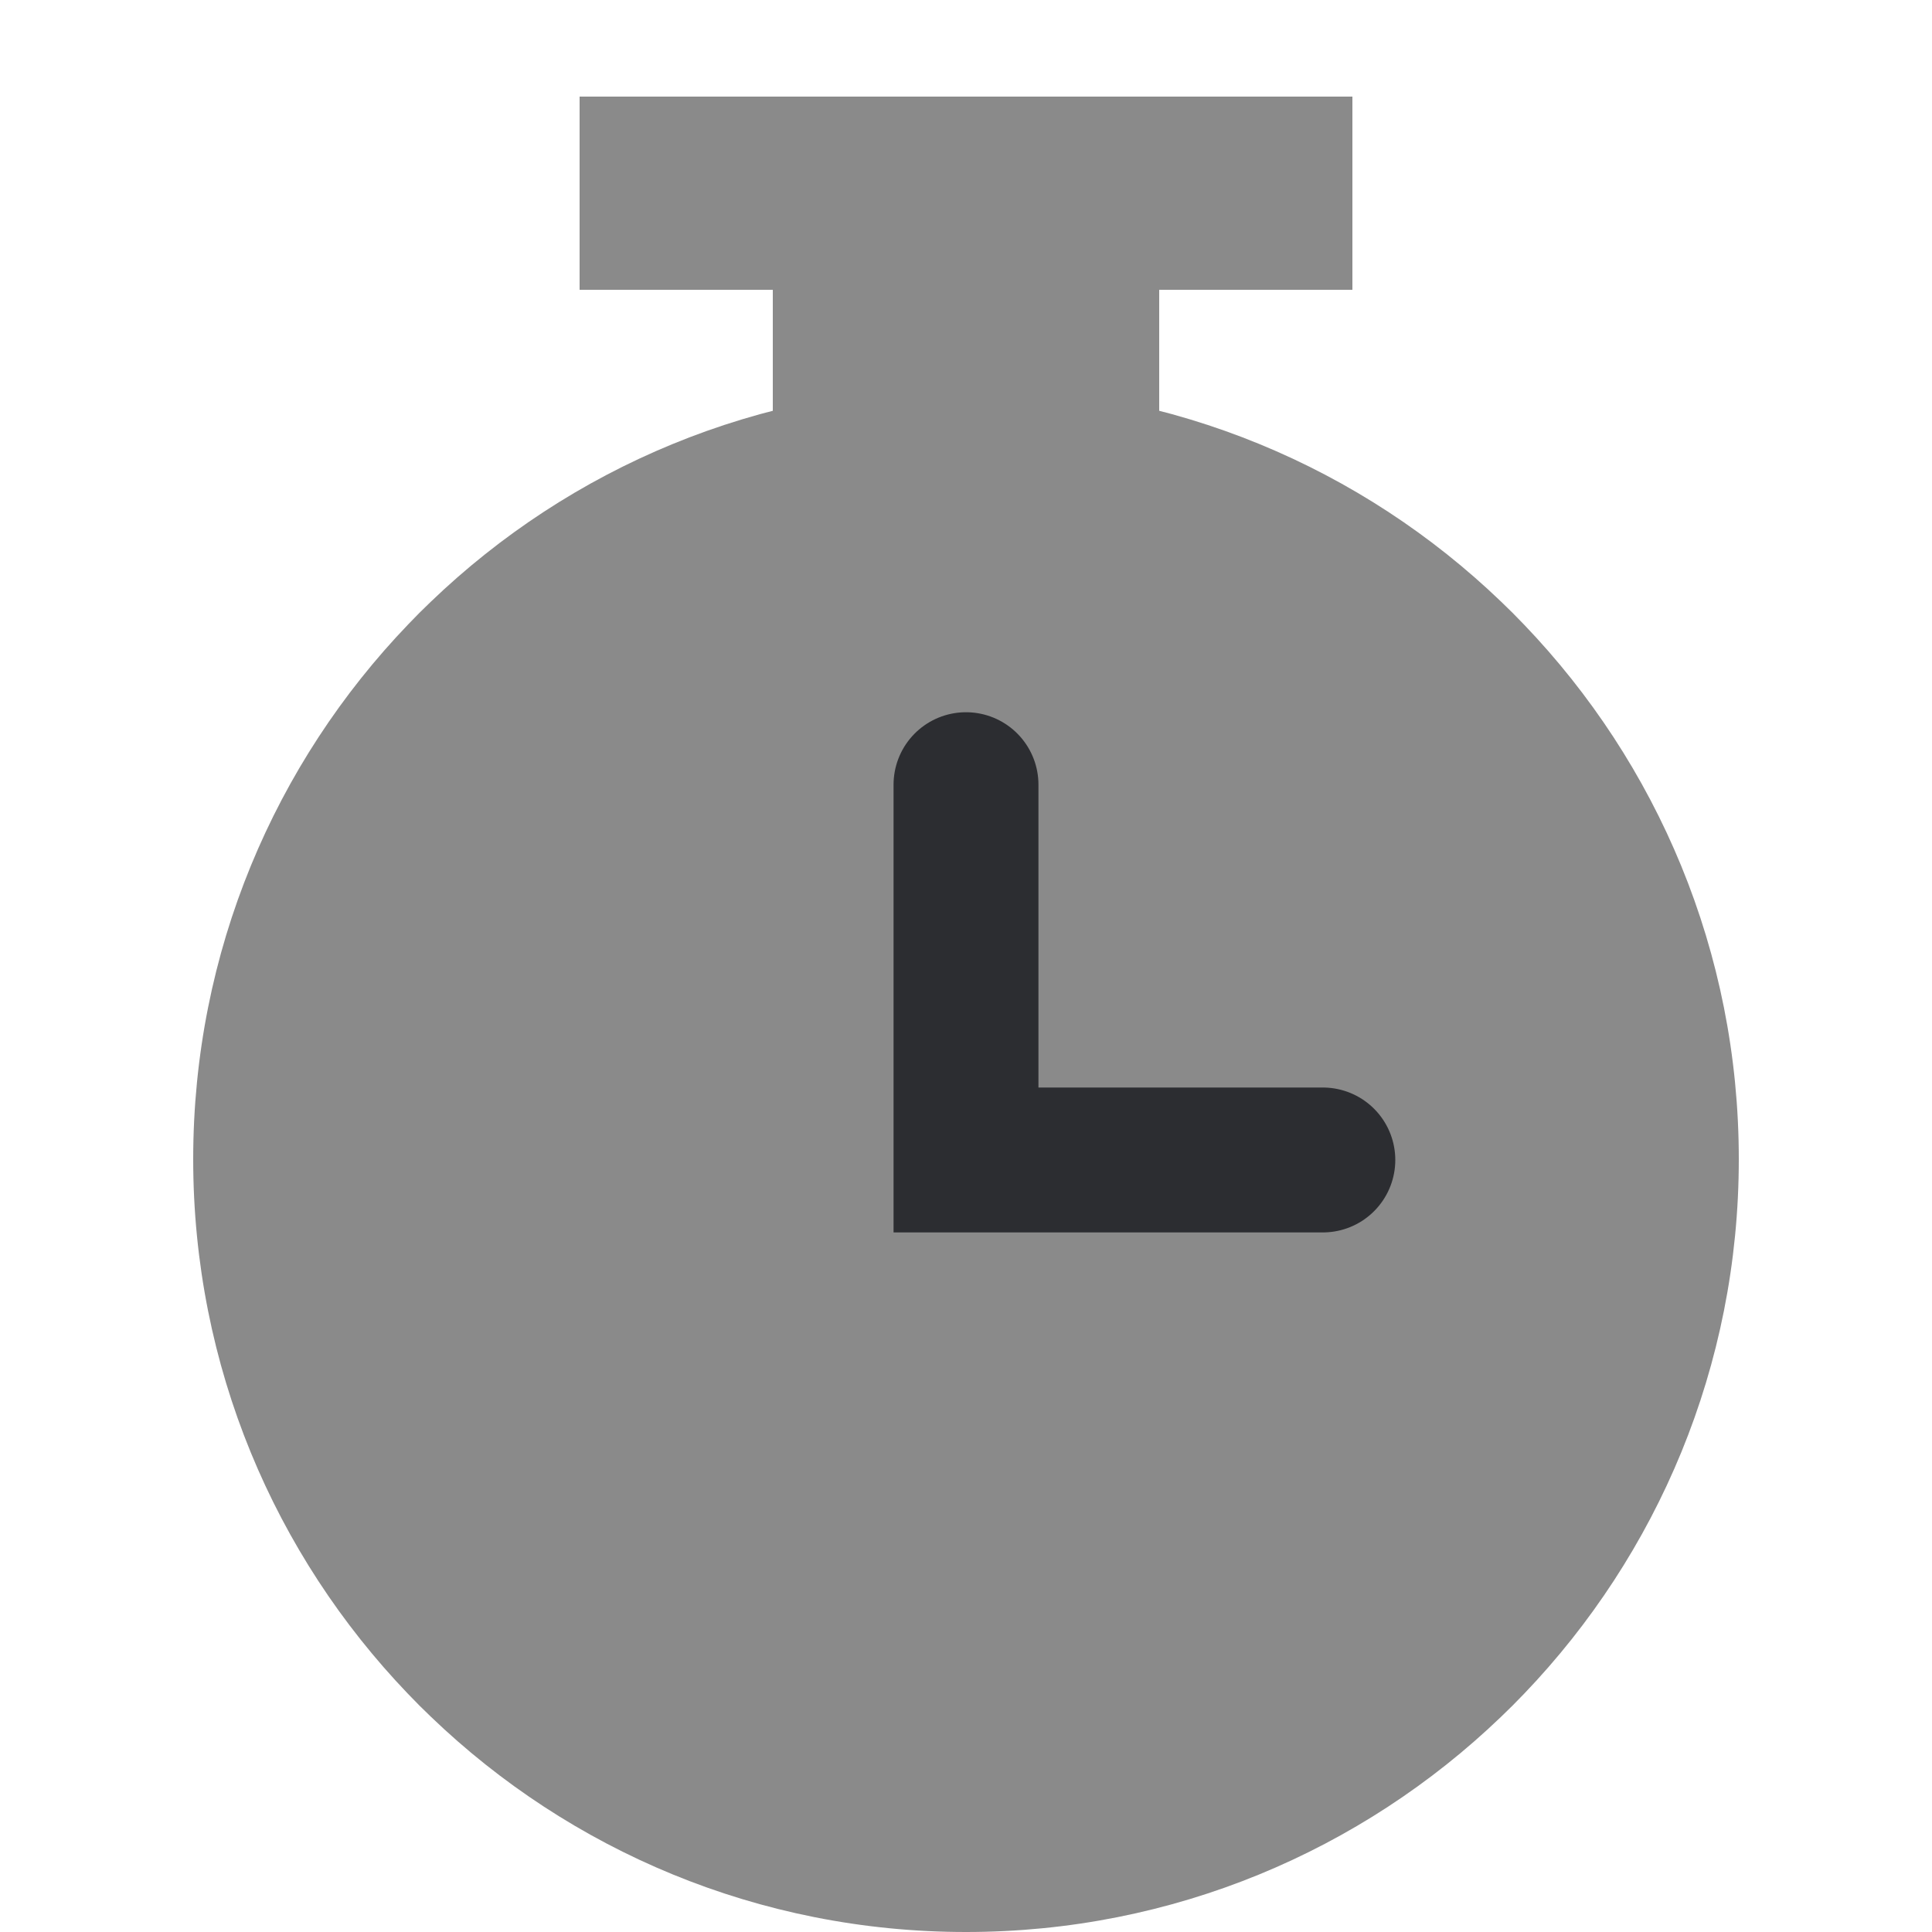
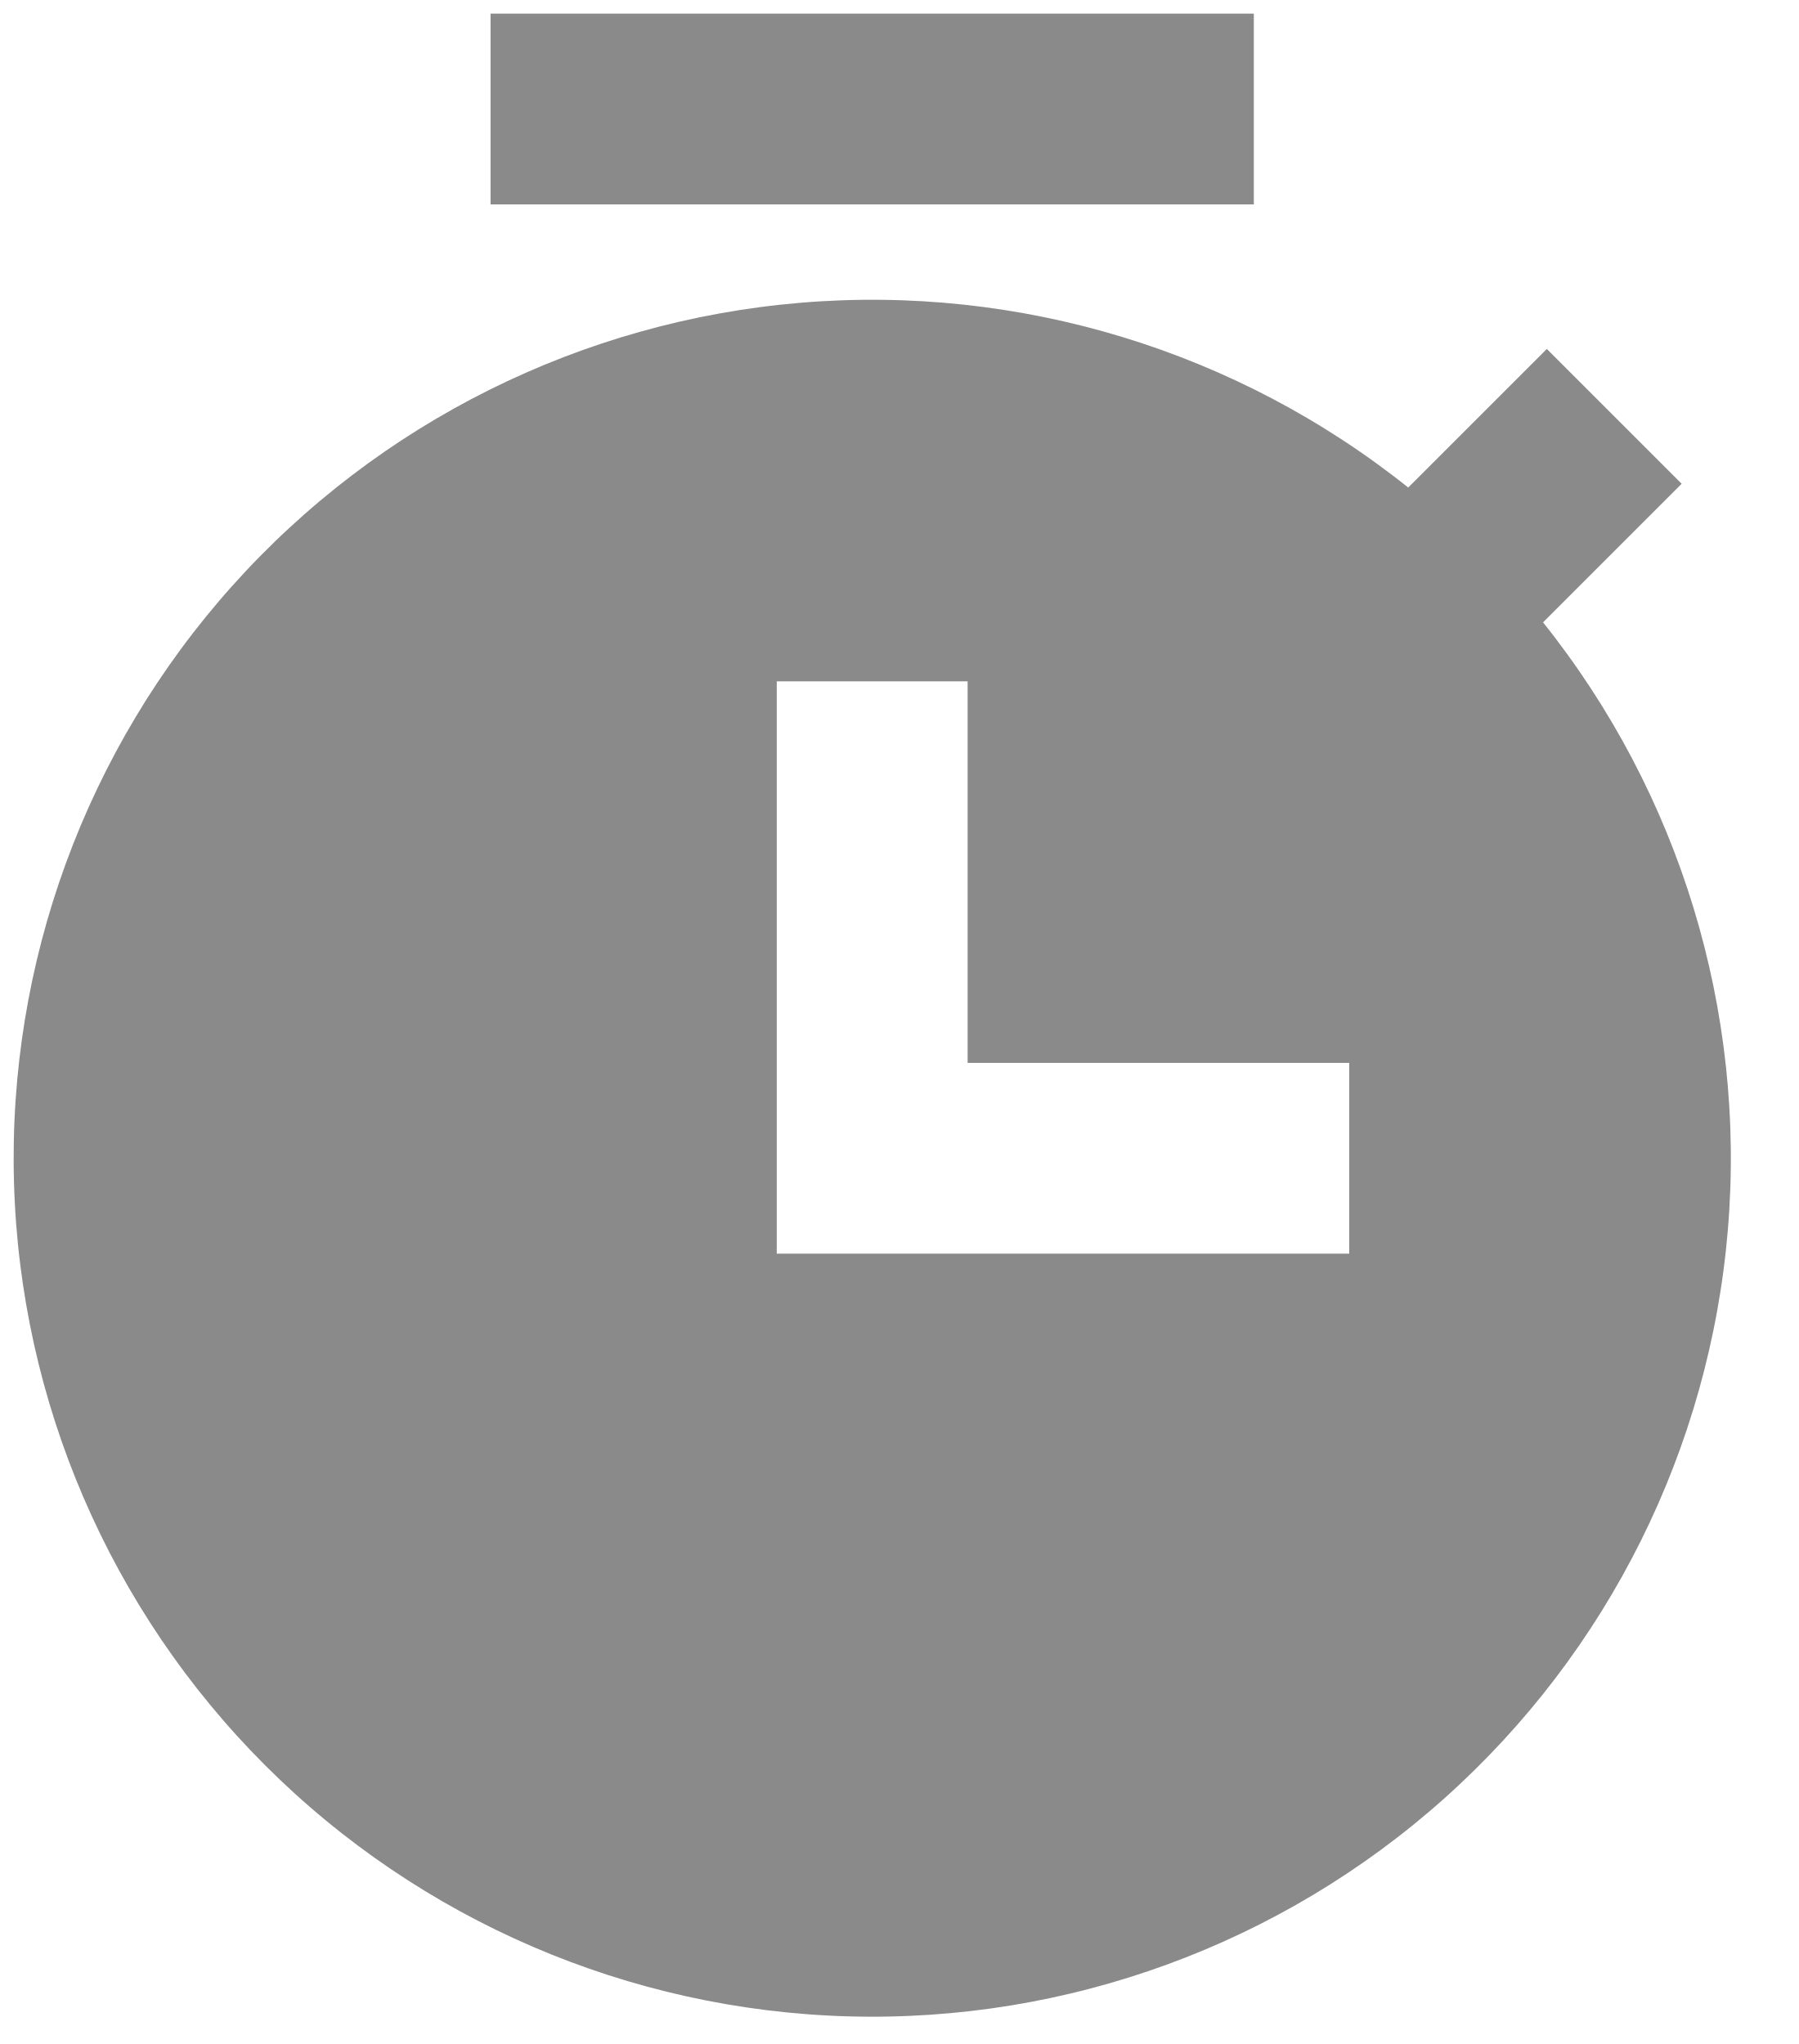
- <svg xmlns="http://www.w3.org/2000/svg" width="20" height="20" viewBox="0 0 20 20" fill="none">
-   <path fill-rule="evenodd" clip-rule="evenodd" d="M15.781 17.53C17.155 16.094 18 14.146 18 12C18 9.852 17.154 7.902 15.776 6.465C15.737 6.424 15.697 6.383 15.657 6.343C15.618 6.304 15.579 6.266 15.539 6.228C14.102 4.848 12.15 4 10 4C7.849 4 5.896 4.849 4.459 6.23C4.42 6.267 4.381 6.305 4.343 6.343C4.304 6.382 4.266 6.421 4.228 6.461C2.848 7.898 2 9.85 2 12C2 14.148 2.846 16.098 4.224 17.535C4.263 17.576 4.303 17.616 4.343 17.657C4.382 17.696 4.421 17.734 4.461 17.772C5.898 19.152 7.85 20 10 20C12.148 20 14.098 19.154 15.535 17.776C15.576 17.737 15.617 17.697 15.657 17.657C15.699 17.615 15.74 17.573 15.781 17.53Z" fill="#8A8A8A" />
-   <path d="M14 1H6V3H14V1Z" fill="#8A8A8A" />
-   <path d="M12 3H8V6H12V3Z" fill="#8A8A8A" />
-   <path d="M10 8.123V12.008H13.694" fill="#8A8A8A" />
-   <path d="M10 8.123V12.008H13.694" stroke="#2C2D31" stroke-width="1.5" stroke-miterlimit="10" stroke-linecap="round" />
+ <svg xmlns="http://www.w3.org/2000/svg" width="22" height="25" viewBox="0 0 22 25" fill="none">
+   <path d="M17.221 5.963L18.916 4.268L20.565 5.917L18.87 7.612C20.545 9.709 21.354 12.368 21.13 15.042C20.906 17.716 19.667 20.203 17.667 21.992C15.666 23.782 13.057 24.737 10.374 24.662C7.692 24.587 5.14 23.488 3.242 21.591C1.344 19.693 0.245 17.141 0.171 14.458C0.096 11.776 1.051 9.166 2.84 7.166C4.63 5.166 7.117 3.927 9.791 3.703C12.465 3.479 15.124 4.288 17.221 5.963ZM9.499 8.333V15.333H16.5V13H11.833V8.333H9.499ZM5.999 0.167H15.333V2.5H5.999V0.167Z" fill="#8A8A8A" />
</svg>
